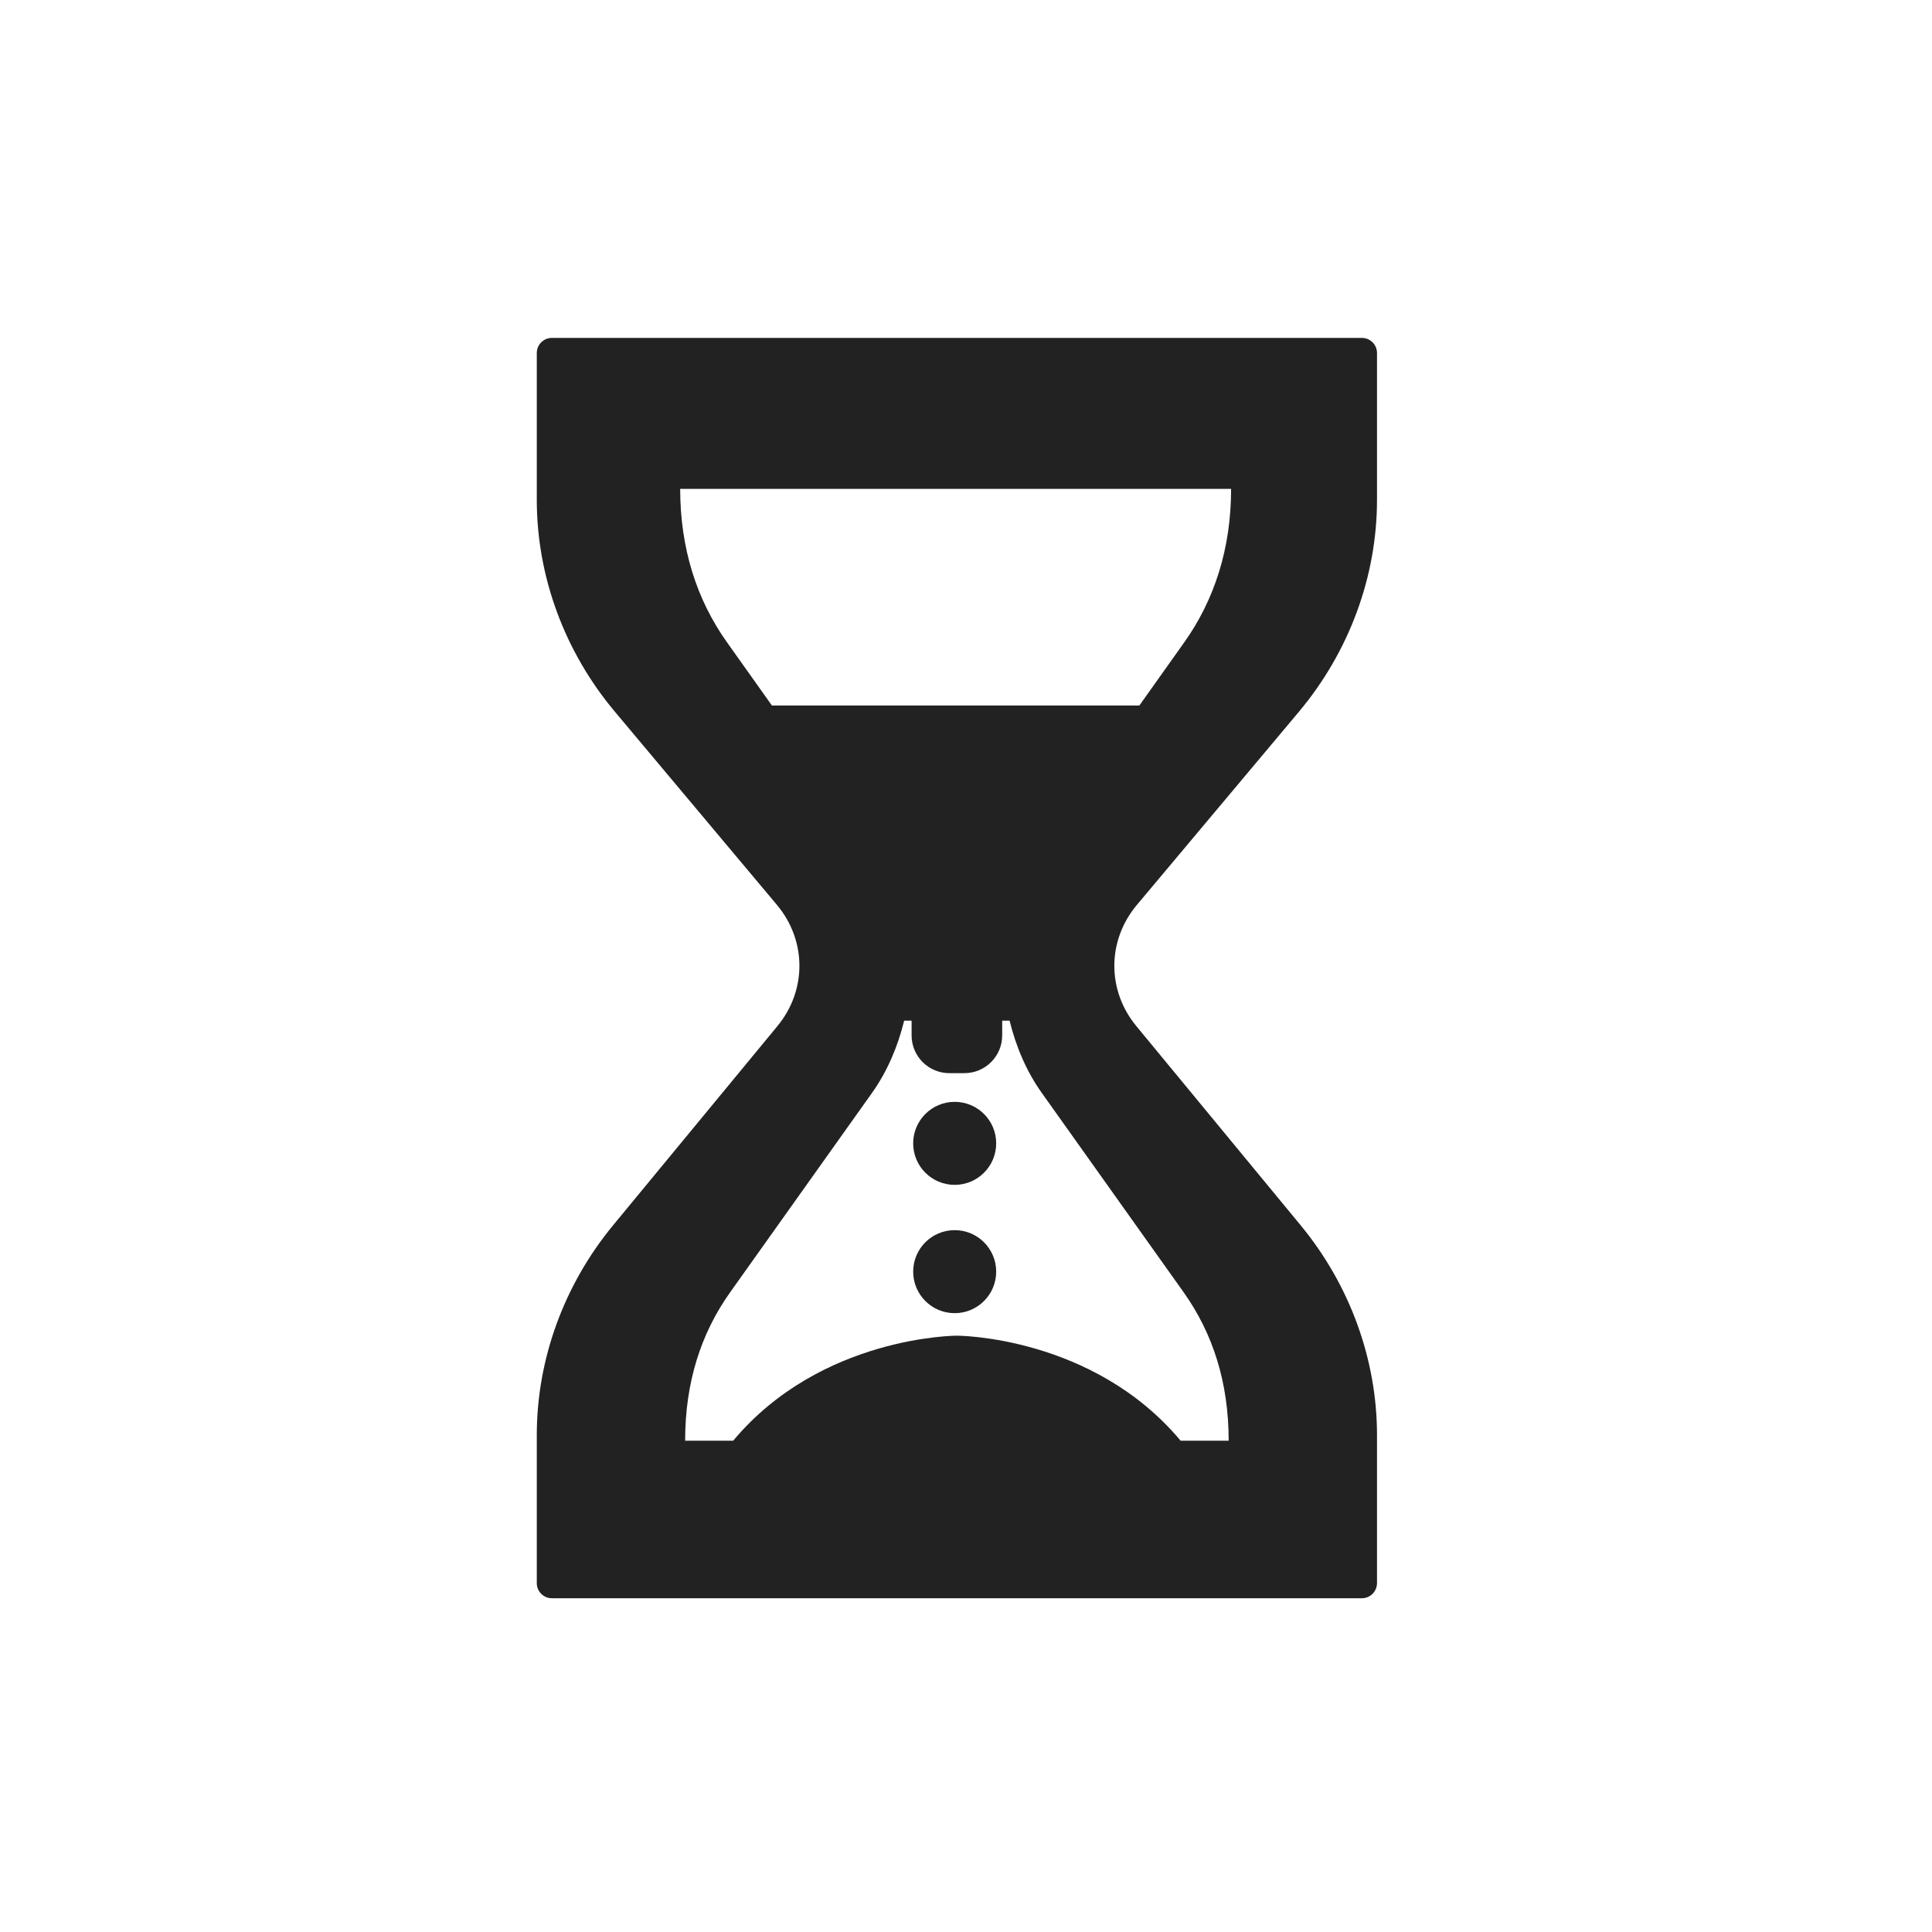
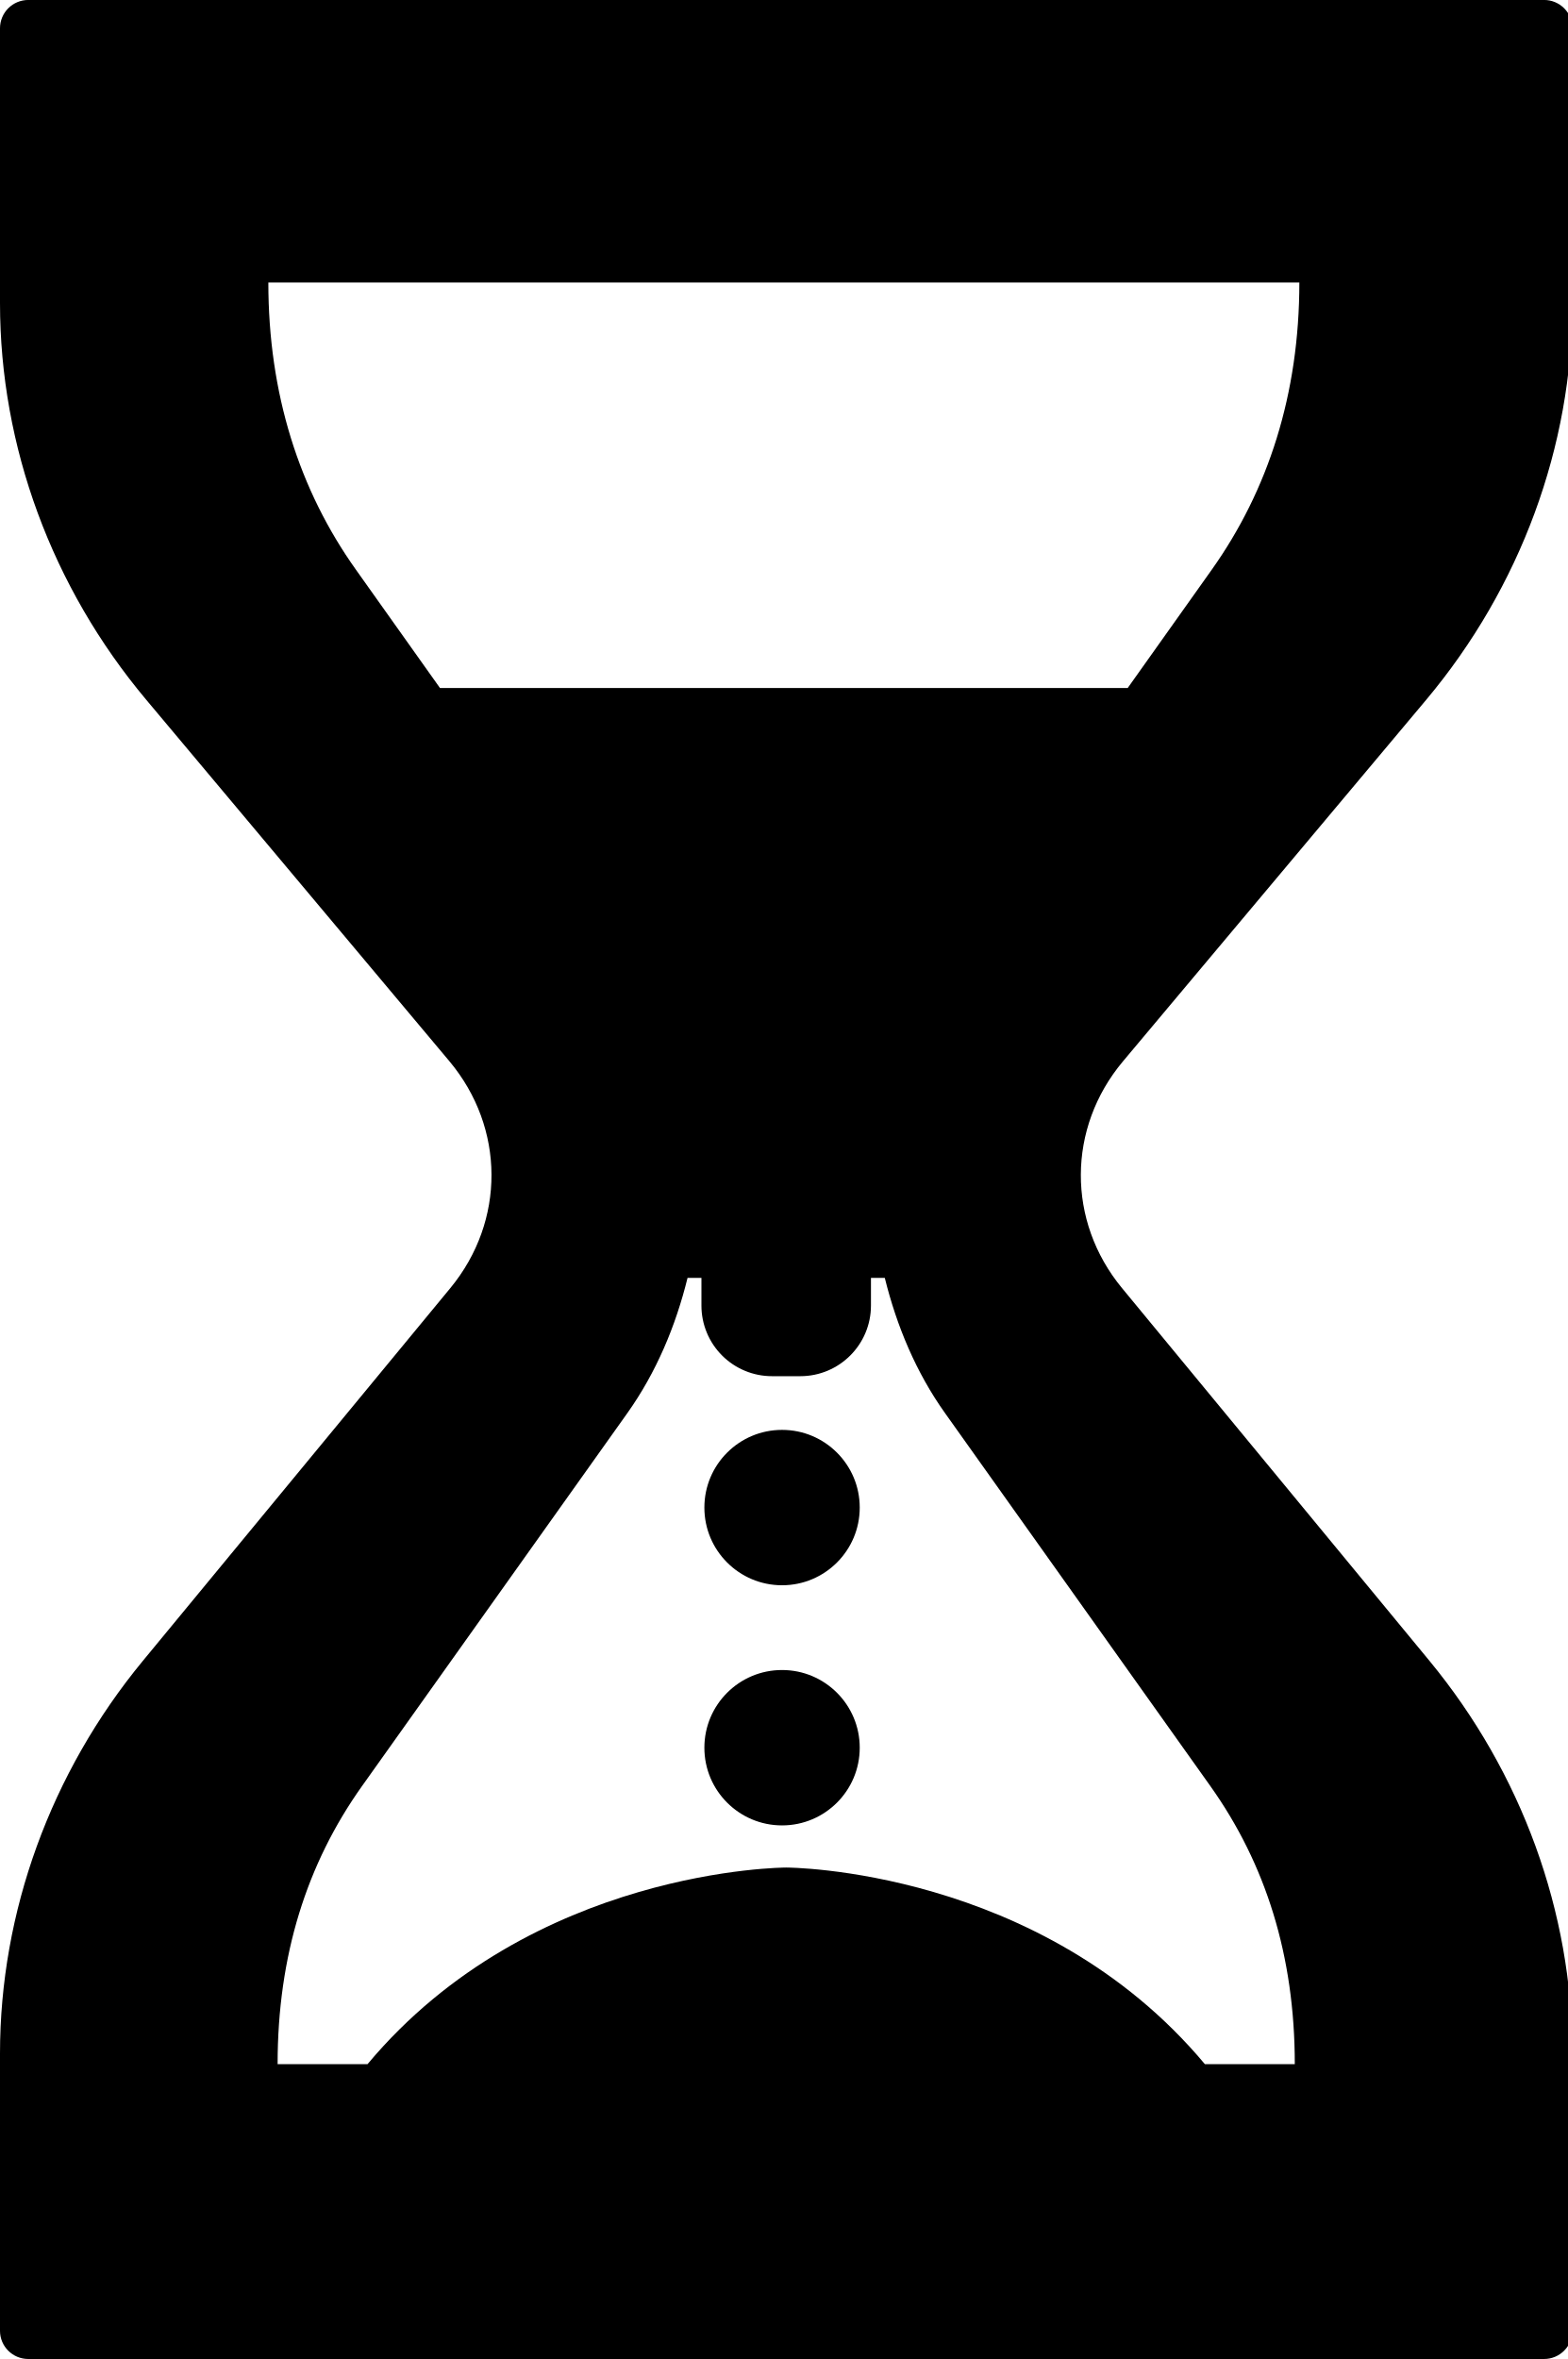
- <svg xmlns="http://www.w3.org/2000/svg" width="256" height="256" viewBox="0 0 256 256">
-   <g fill="#222" fill-rule="evenodd">
-     <path d="M182.46 66.227V46.774a2 2 0 0 0-2.003-2H73.13a2 2 0 0 0-2.003 2v19.453c0 10.153 3.674 20.124 10.347 28.077l21.48 25.607c3.939 4.71 3.967 11.307.063 16.046l-21.78 26.4c-6.52 7.904-10.11 17.778-10.11 27.798v19.625c0 1.102.896 1.995 2.003 1.995h107.327a2.005 2.005 0 0 0 2.003-1.995v-19.625c0-10.02-3.597-19.887-10.11-27.791l-21.78-26.4c-3.91-4.739-3.883-11.335.063-16.046l21.48-25.607c6.666-7.953 10.347-17.931 10.347-28.084zm-19.333-1.452c0 7.9-2.208 14.71-6.205 20.335l-5.95 8.373h-48.69l-5.95-8.373c-4.015-5.633-6.205-12.457-6.205-20.335h73zm-.323 126.125h-6.368c-11.637-13.917-29.642-13.917-29.642-13.917s-18.006 0-29.643 13.917h-6.368c0-7.682 2.065-14.188 5.978-19.685l18.78-26.393c2.052-2.888 3.426-6.165 4.267-9.582h.984v1.957a4.996 4.996 0 0 0 5.003 5.001h1.997a5.003 5.003 0 0 0 5.003-5.001v-1.957h.979c.846 3.417 2.214 6.694 4.267 9.575l18.785 26.4c3.913 5.504 5.978 12.003 5.978 19.685z" />
-     <circle cx="126.5" cy="151.5" r="5.5" />
-     <circle cx="126.5" cy="168.5" r="5.5" />
-   </g>
+ <svg xmlns="http://www.w3.org/2000/svg" width="111" height="167" viewBox="0 0 111 167">
+   <path d="M111.333 21.453V1.998a2 2 0 0 0-2.003-2H2.003A2.001 2.001 0 0 0 0 2v19.454C0 31.606 3.674 41.576 10.347 49.53l21.48 25.606c3.939 4.712 3.967 11.308.063 16.046l-21.78 26.4C3.59 125.488 0 135.362 0 145.382v19.624C0 166.107.896 167 2.003 167H109.33a2.004 2.004 0 0 0 2.003-1.995V145.38c0-10.02-3.597-19.888-10.11-27.793l-21.78-26.4c-3.91-4.737-3.883-11.335.063-16.046l21.48-25.605c6.666-7.954 10.347-17.932 10.347-28.084zM92 20c0 7.9-2.208 14.71-6.205 20.334l-5.95 8.374H31.154l-5.949-8.373C21.19 34.701 19 27.877 19 20h73zm-.323 126.125h-6.368c-11.637-13.917-29.642-13.917-29.642-13.917s-18.006 0-29.643 13.917h-6.368c0-7.683 2.065-14.189 5.978-19.686l18.779-26.392c2.053-2.888 3.427-6.165 4.268-9.581h.984v1.956a4.995 4.995 0 0 0 5.003 5.002h1.997a5.003 5.003 0 0 0 5.003-5.003v-1.956h.979c.846 3.416 2.214 6.694 4.267 9.575l18.785 26.4c3.913 5.504 5.978 12.002 5.978 19.685zm-36.304-33.9a5.5 5.5 0 1 0 0-11 5.5 5.5 0 0 0 0 11zm0 17a5.5 5.5 0 1 0 0-11 5.5 5.5 0 0 0 0 11z" fill-rule="evenodd" />
</svg>
